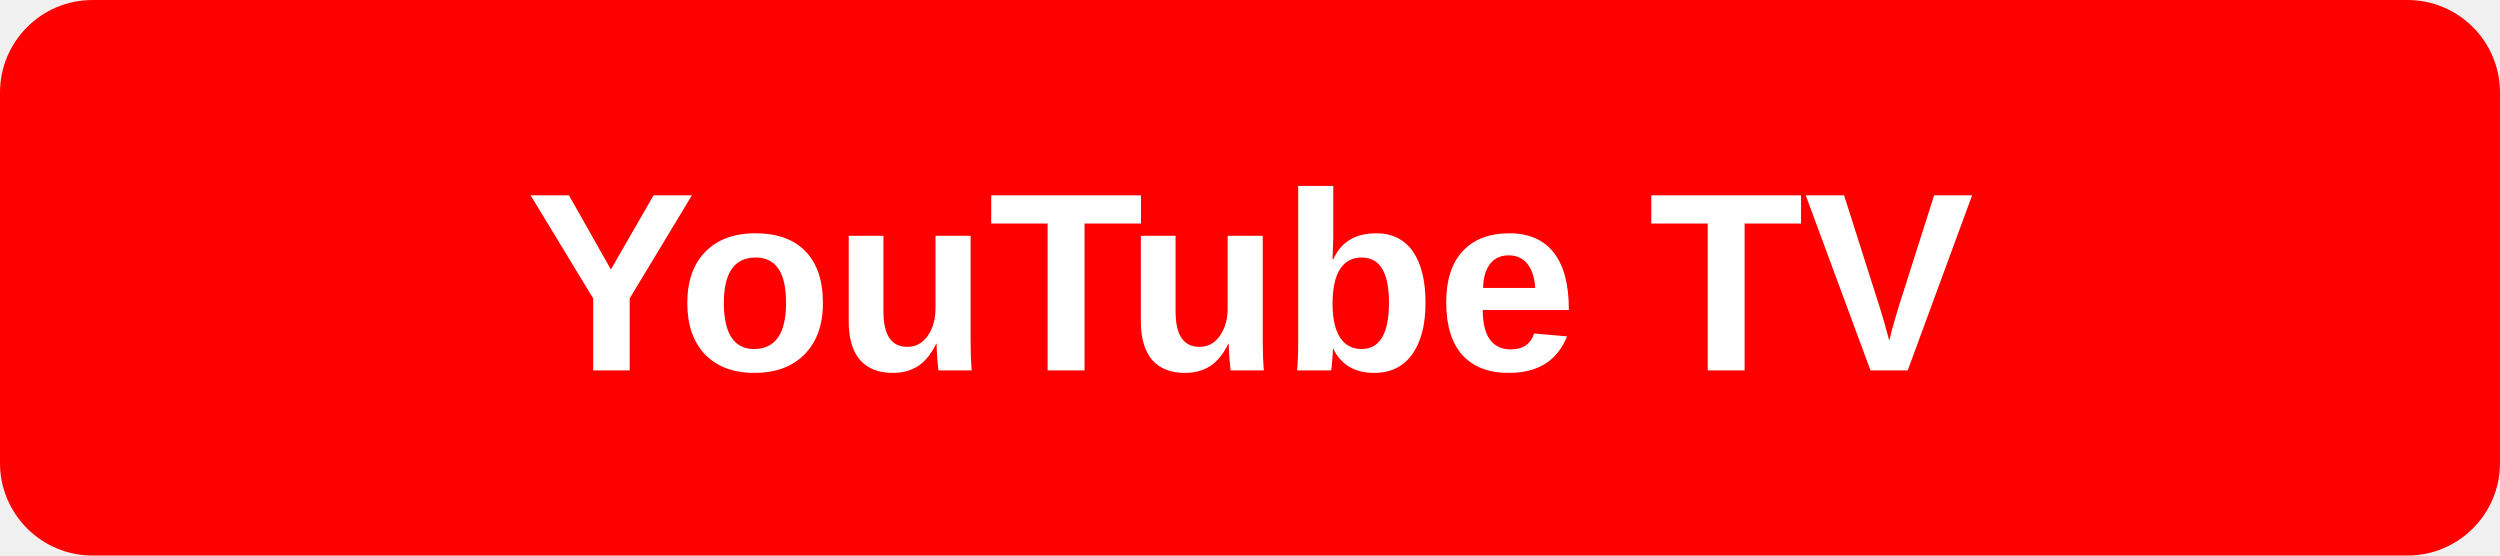
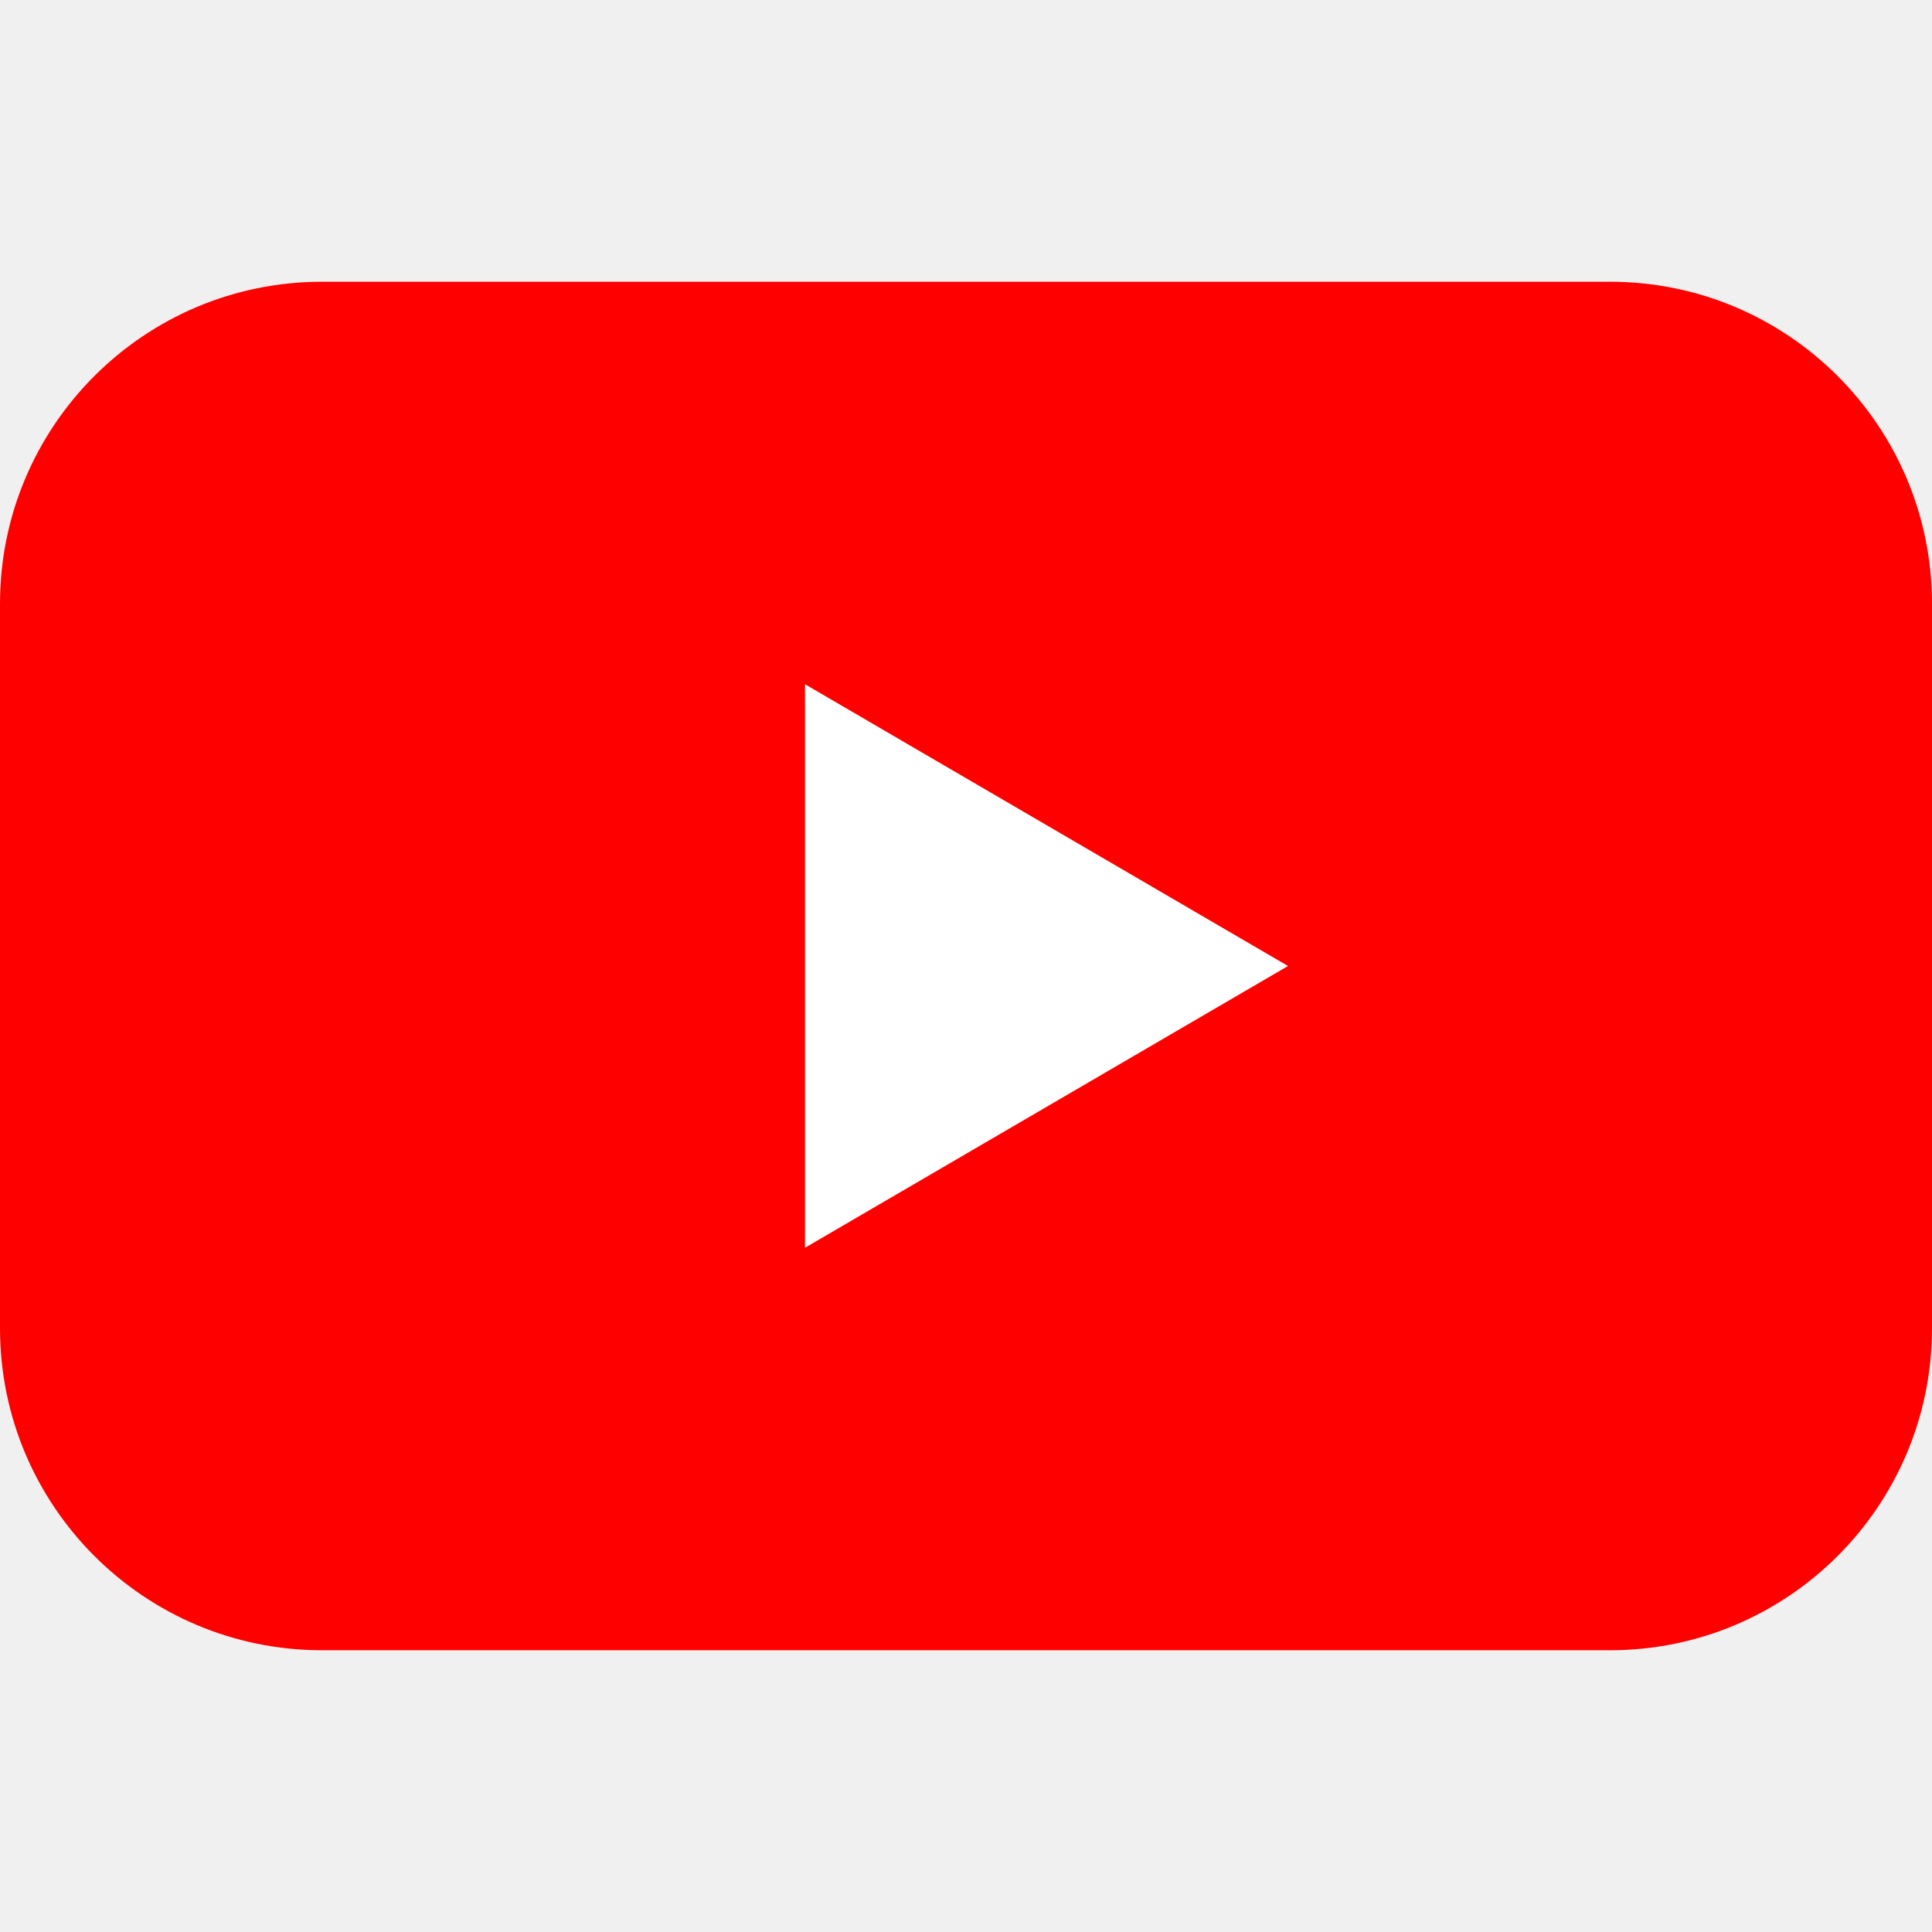
- <svg xmlns="http://www.w3.org/2000/svg" viewBox="0 0 108 24" role="img" aria-label="YouTube TV">
-   <rect width="108" height="24" rx="4" fill="#FF0000" />
-   <text x="54" y="16" fill="#FFFFFF" font-family="Arial, Helvetica, sans-serif" font-size="11" font-weight="700" text-anchor="middle">YouTube TV</text>
+ <svg xmlns="http://www.w3.org/2000/svg" viewBox="0 0 24 24" role="img" aria-label="YouTube TV">
+   <rect width="24" height="17" y="3.5" rx="4" fill="#FF0000" />
+   <path fill="#FFFFFF" d="M10 8.5v7l6-3.5-6-3.5z" />
</svg>
